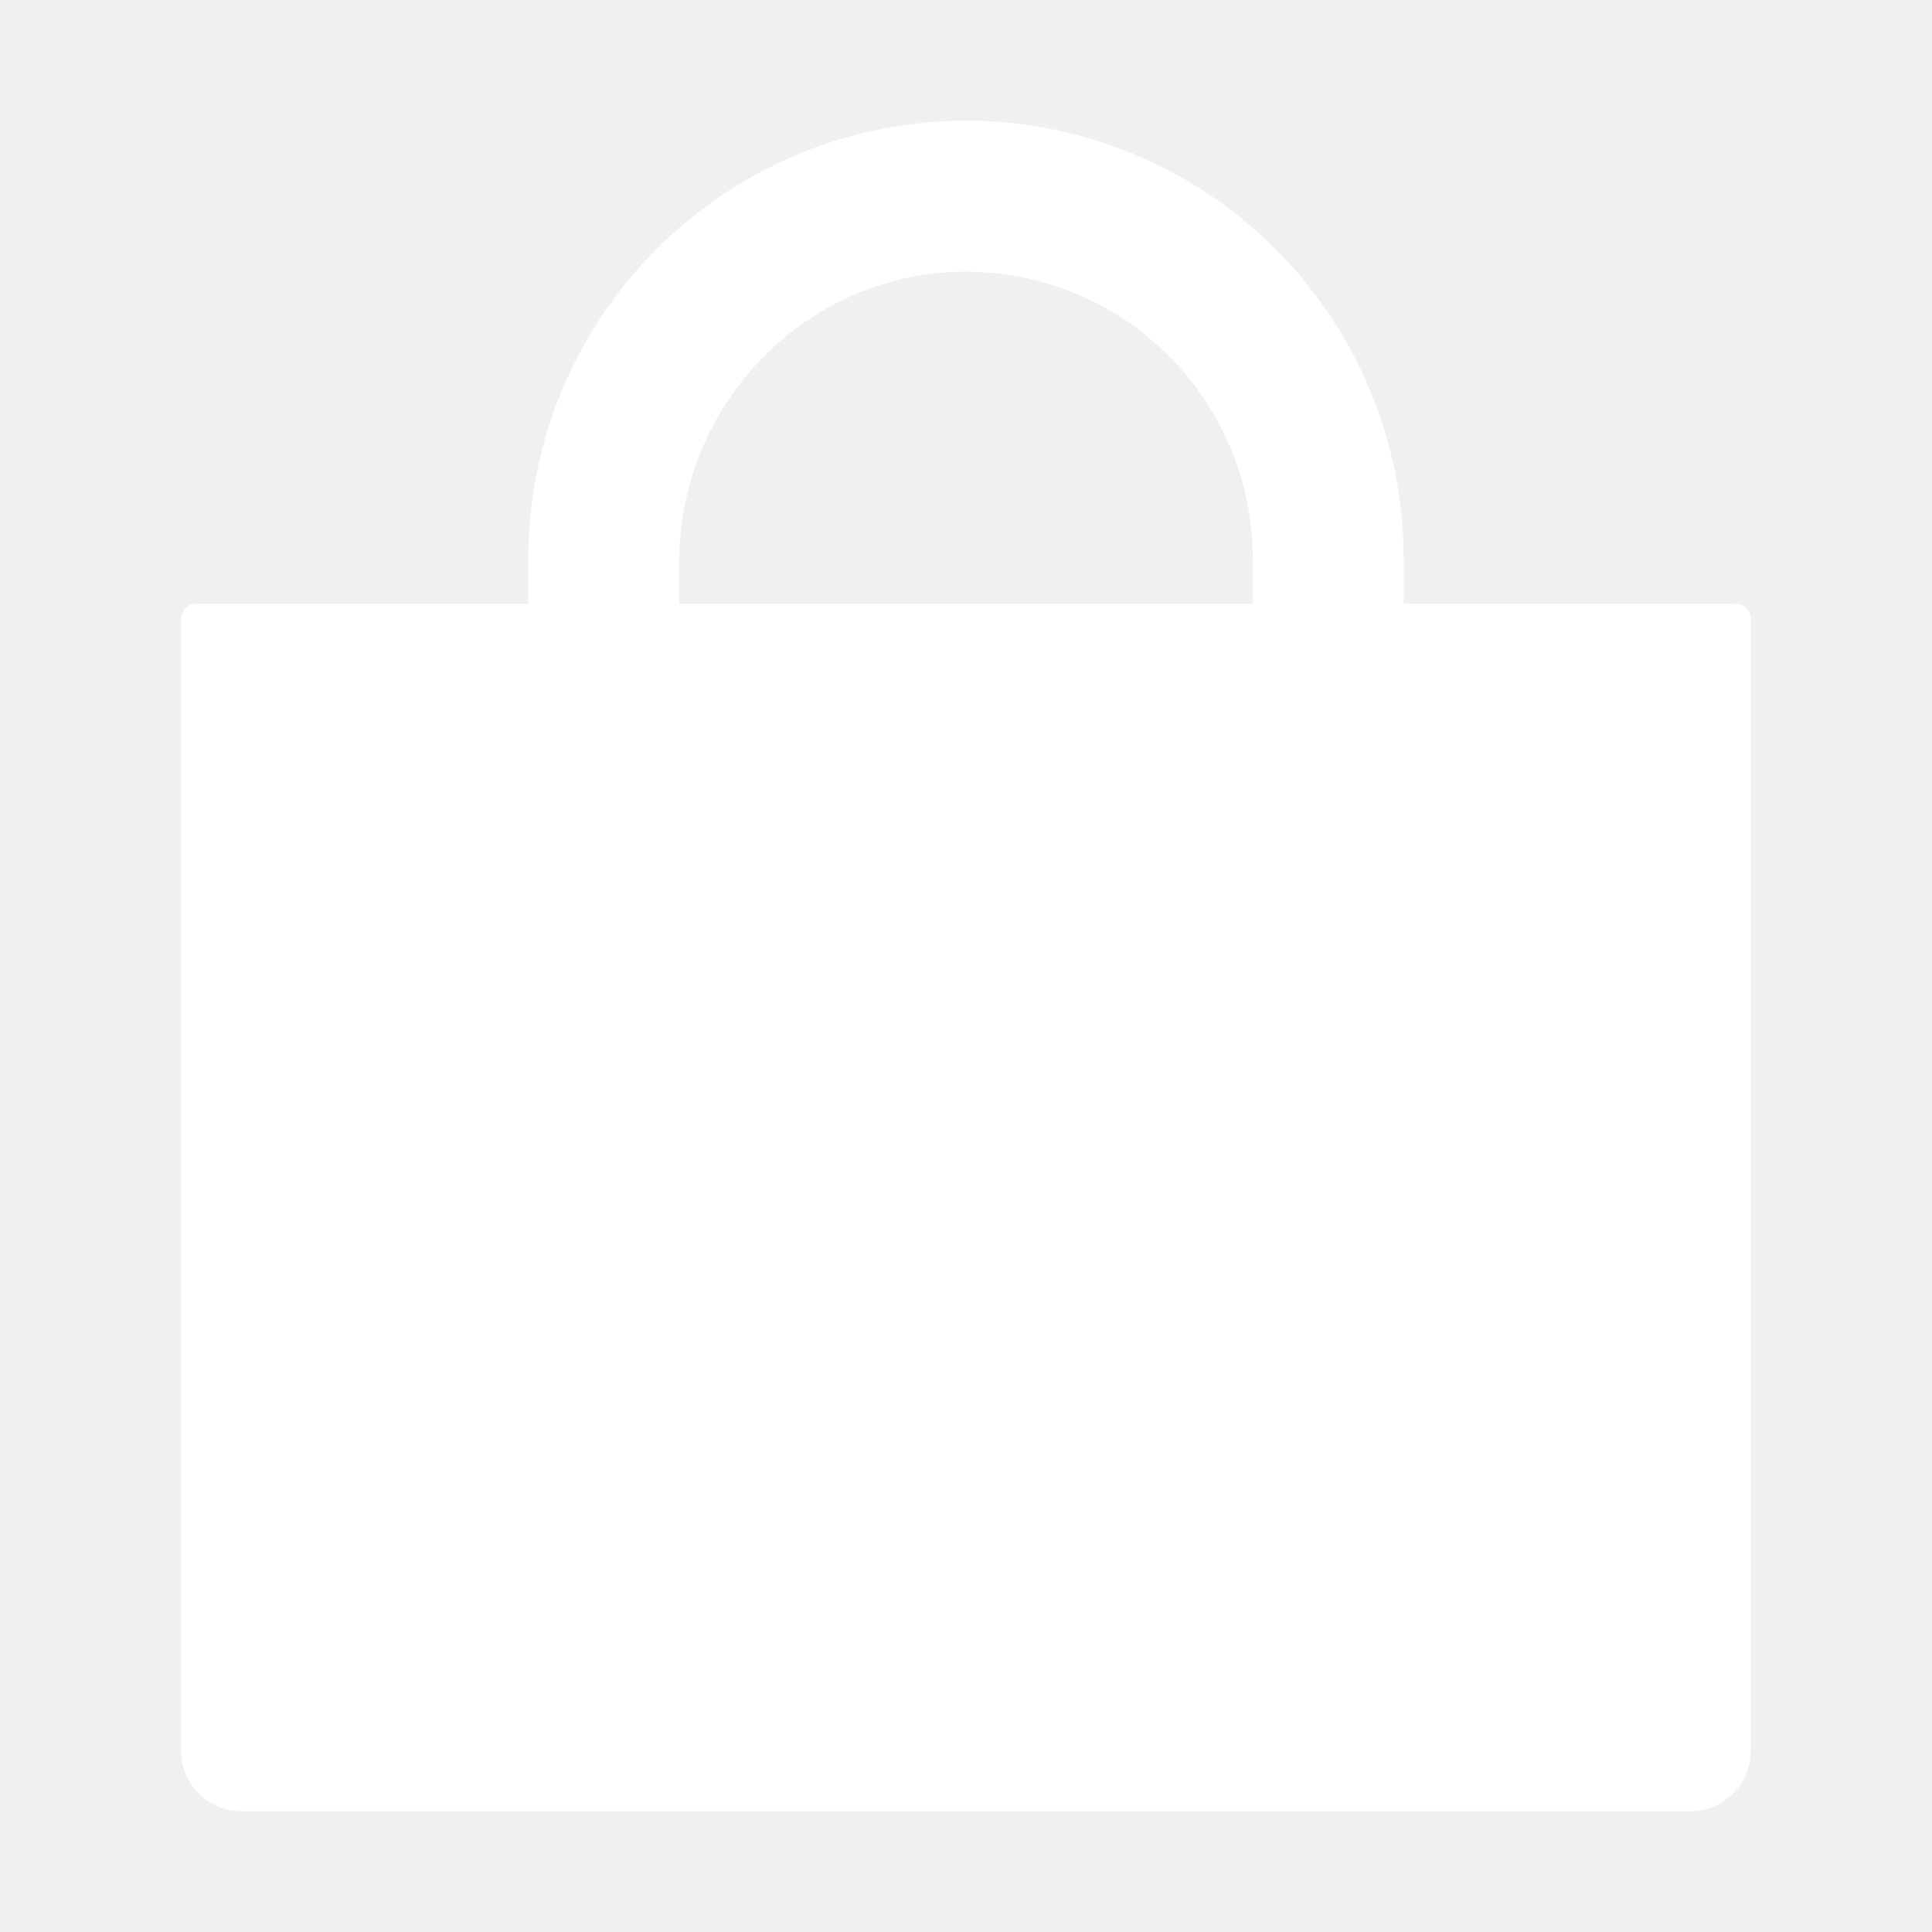
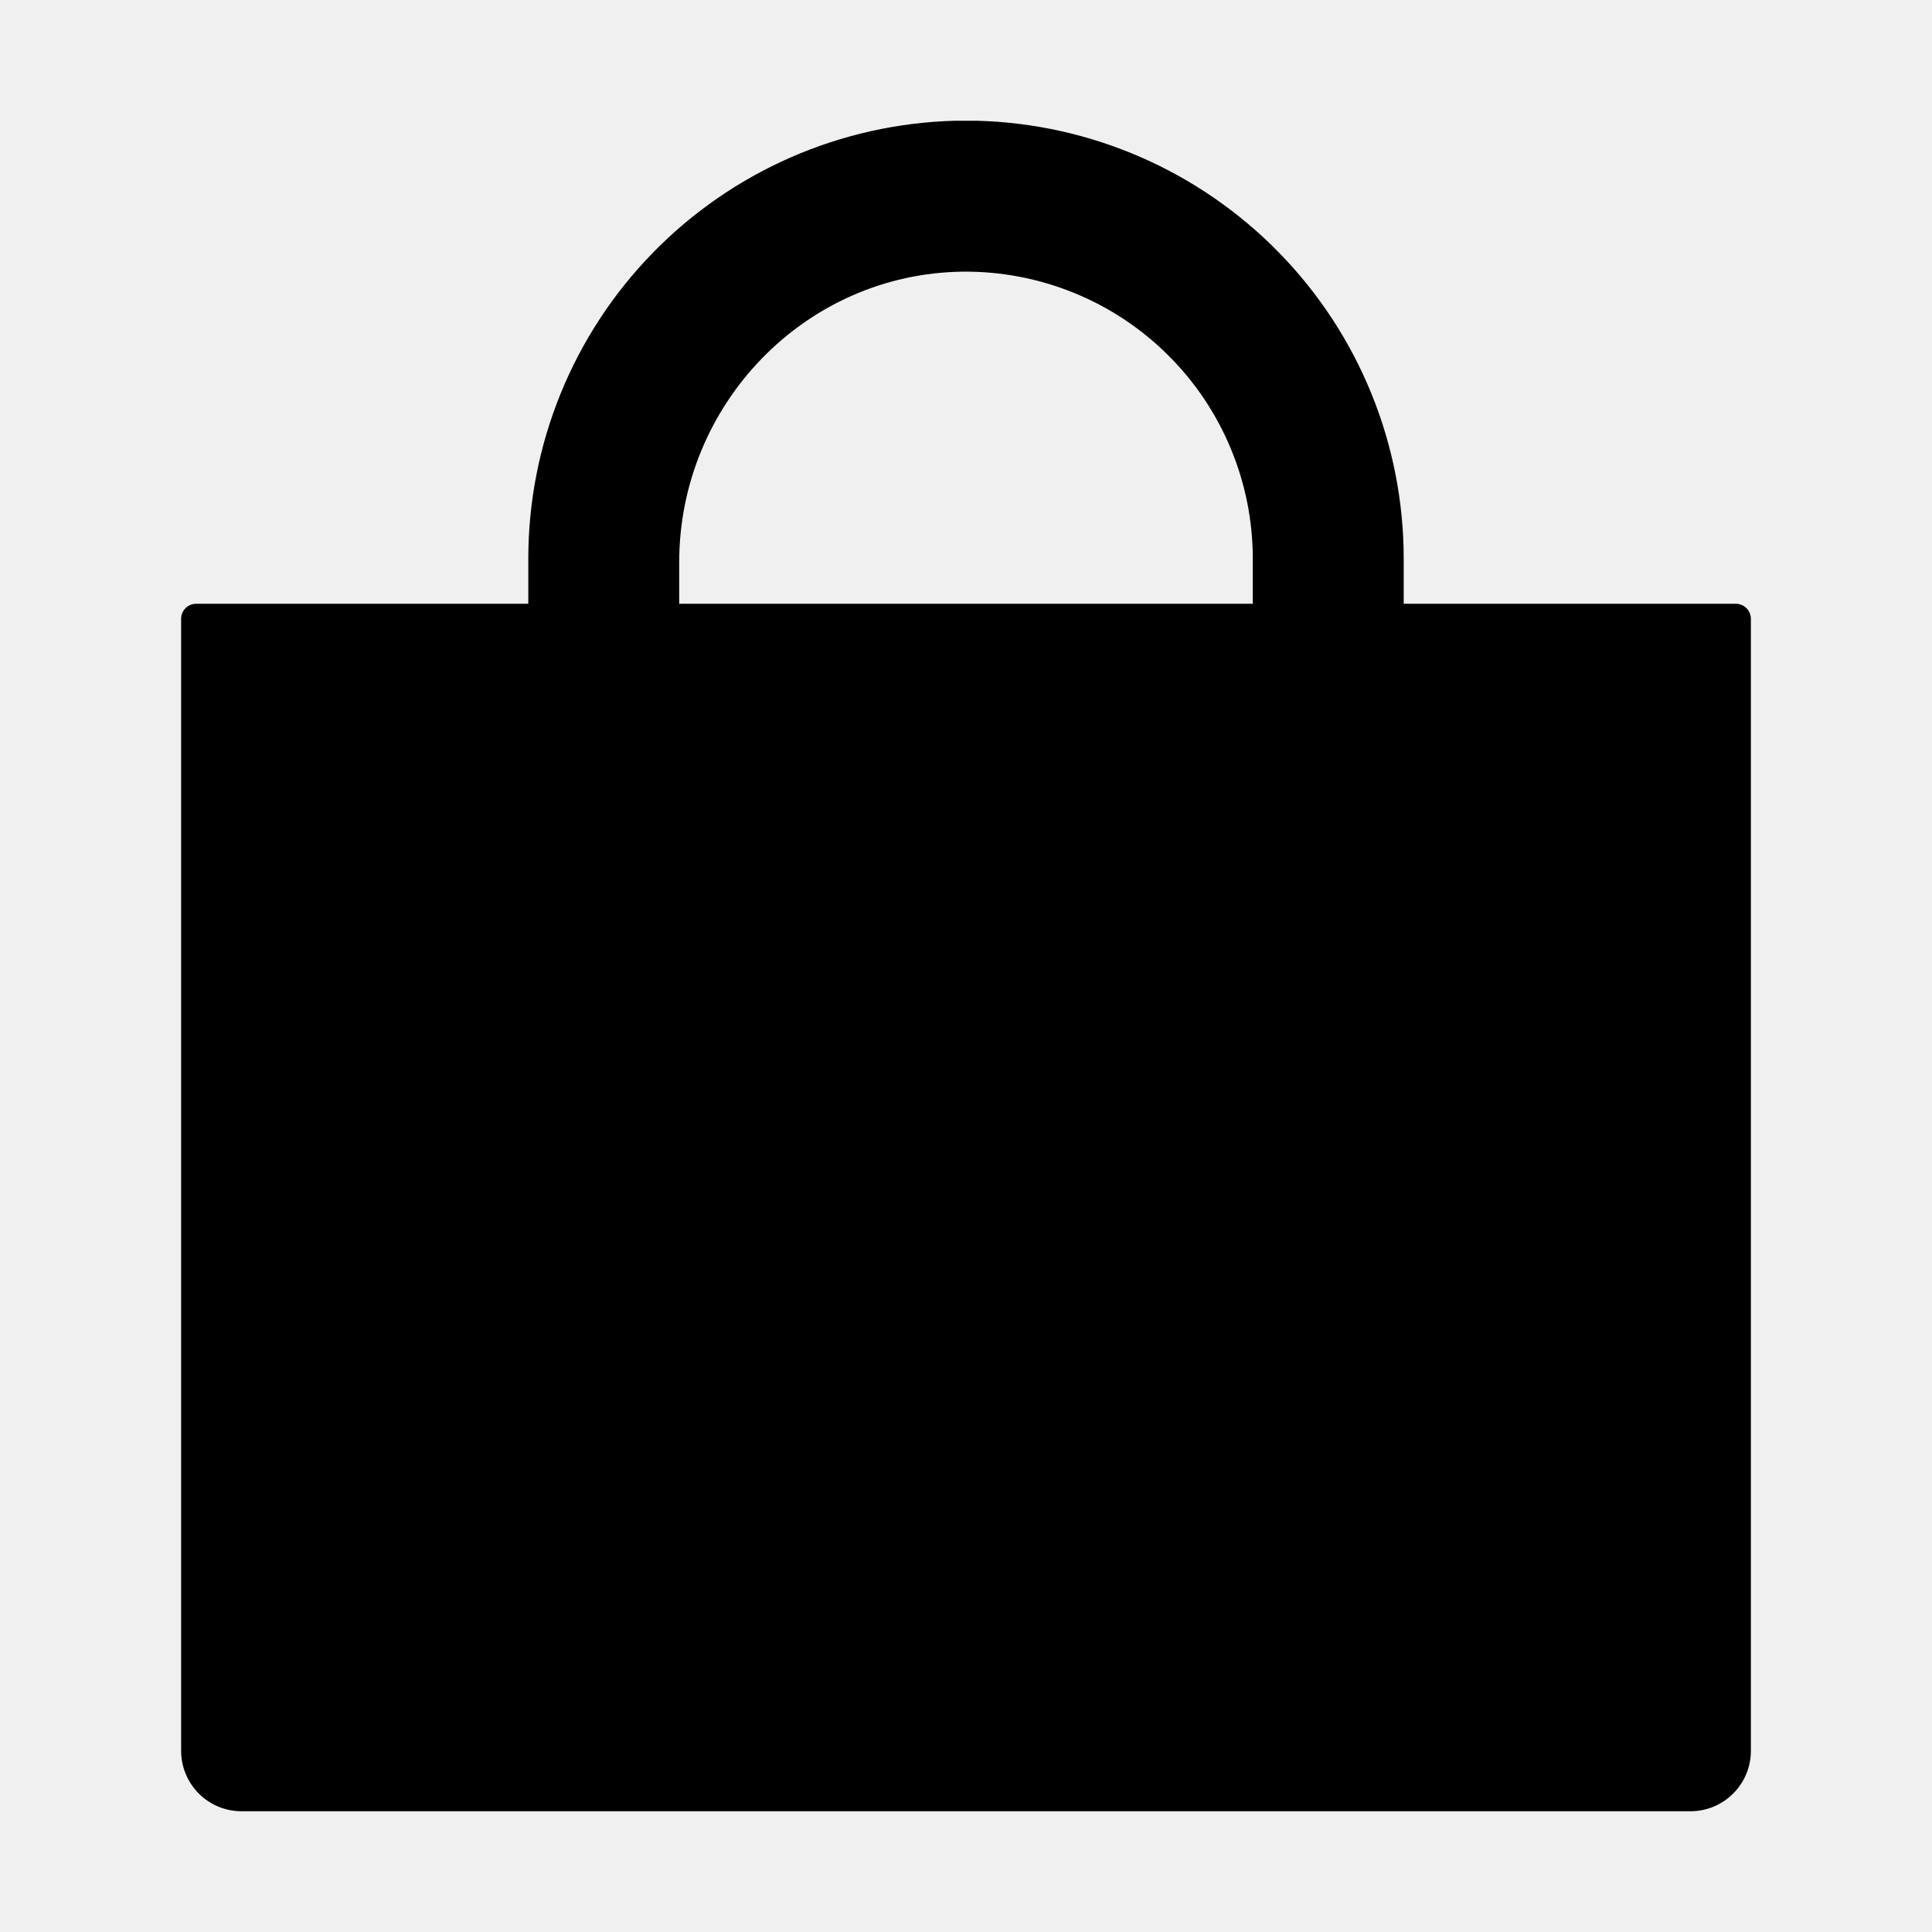
<svg xmlns="http://www.w3.org/2000/svg" width="36" height="36" viewBox="0 0 36 36" fill="none">
-   <path d="M26.156 11.25V10.406C26.155 8.279 25.323 6.235 23.837 4.712C22.352 3.189 20.33 2.305 18.203 2.25H17.797C15.67 2.305 13.648 3.189 12.163 4.712C10.678 6.235 9.845 8.279 9.844 10.406V11.25H3.656C3.582 11.25 3.51 11.28 3.457 11.332C3.405 11.385 3.375 11.457 3.375 11.531V32.625C3.375 32.923 3.494 33.209 3.704 33.42C3.915 33.632 4.202 33.75 4.5 33.75H31.5C31.798 33.75 32.084 33.632 32.295 33.42C32.507 33.209 32.625 32.923 32.625 32.625V11.531C32.625 11.457 32.595 11.385 32.543 11.332C32.49 11.28 32.418 11.25 32.344 11.25H26.156ZM23.344 11.25H12.656V10.477C12.656 7.535 15.005 5.093 17.947 5.062C18.653 5.056 19.354 5.19 20.008 5.456C20.662 5.721 21.257 6.114 21.758 6.611C22.26 7.107 22.658 7.698 22.93 8.35C23.203 9.001 23.343 9.7 23.344 10.406V11.25Z" fill="white" />
+   <path d="M26.156 11.25V10.406C26.155 8.279 25.323 6.235 23.837 4.712C22.352 3.189 20.33 2.305 18.203 2.25H17.797C15.67 2.305 13.648 3.189 12.163 4.712C10.678 6.235 9.845 8.279 9.844 10.406V11.25H3.656C3.582 11.25 3.51 11.28 3.457 11.332C3.405 11.385 3.375 11.457 3.375 11.531V32.625C3.375 32.923 3.494 33.209 3.704 33.42C3.915 33.632 4.202 33.75 4.5 33.75H31.5C31.798 33.75 32.084 33.632 32.295 33.42C32.507 33.209 32.625 32.923 32.625 32.625V11.531C32.625 11.457 32.595 11.385 32.543 11.332C32.49 11.28 32.418 11.25 32.344 11.25H26.156ZM23.344 11.25H12.656V10.477C12.656 7.535 15.005 5.093 17.947 5.062C18.653 5.056 19.354 5.19 20.008 5.456C20.662 5.721 21.257 6.114 21.758 6.611C22.26 7.107 22.658 7.698 22.93 8.35C23.203 9.001 23.343 9.7 23.344 10.406V11.25Z" fill="currentColor" />
</svg>
